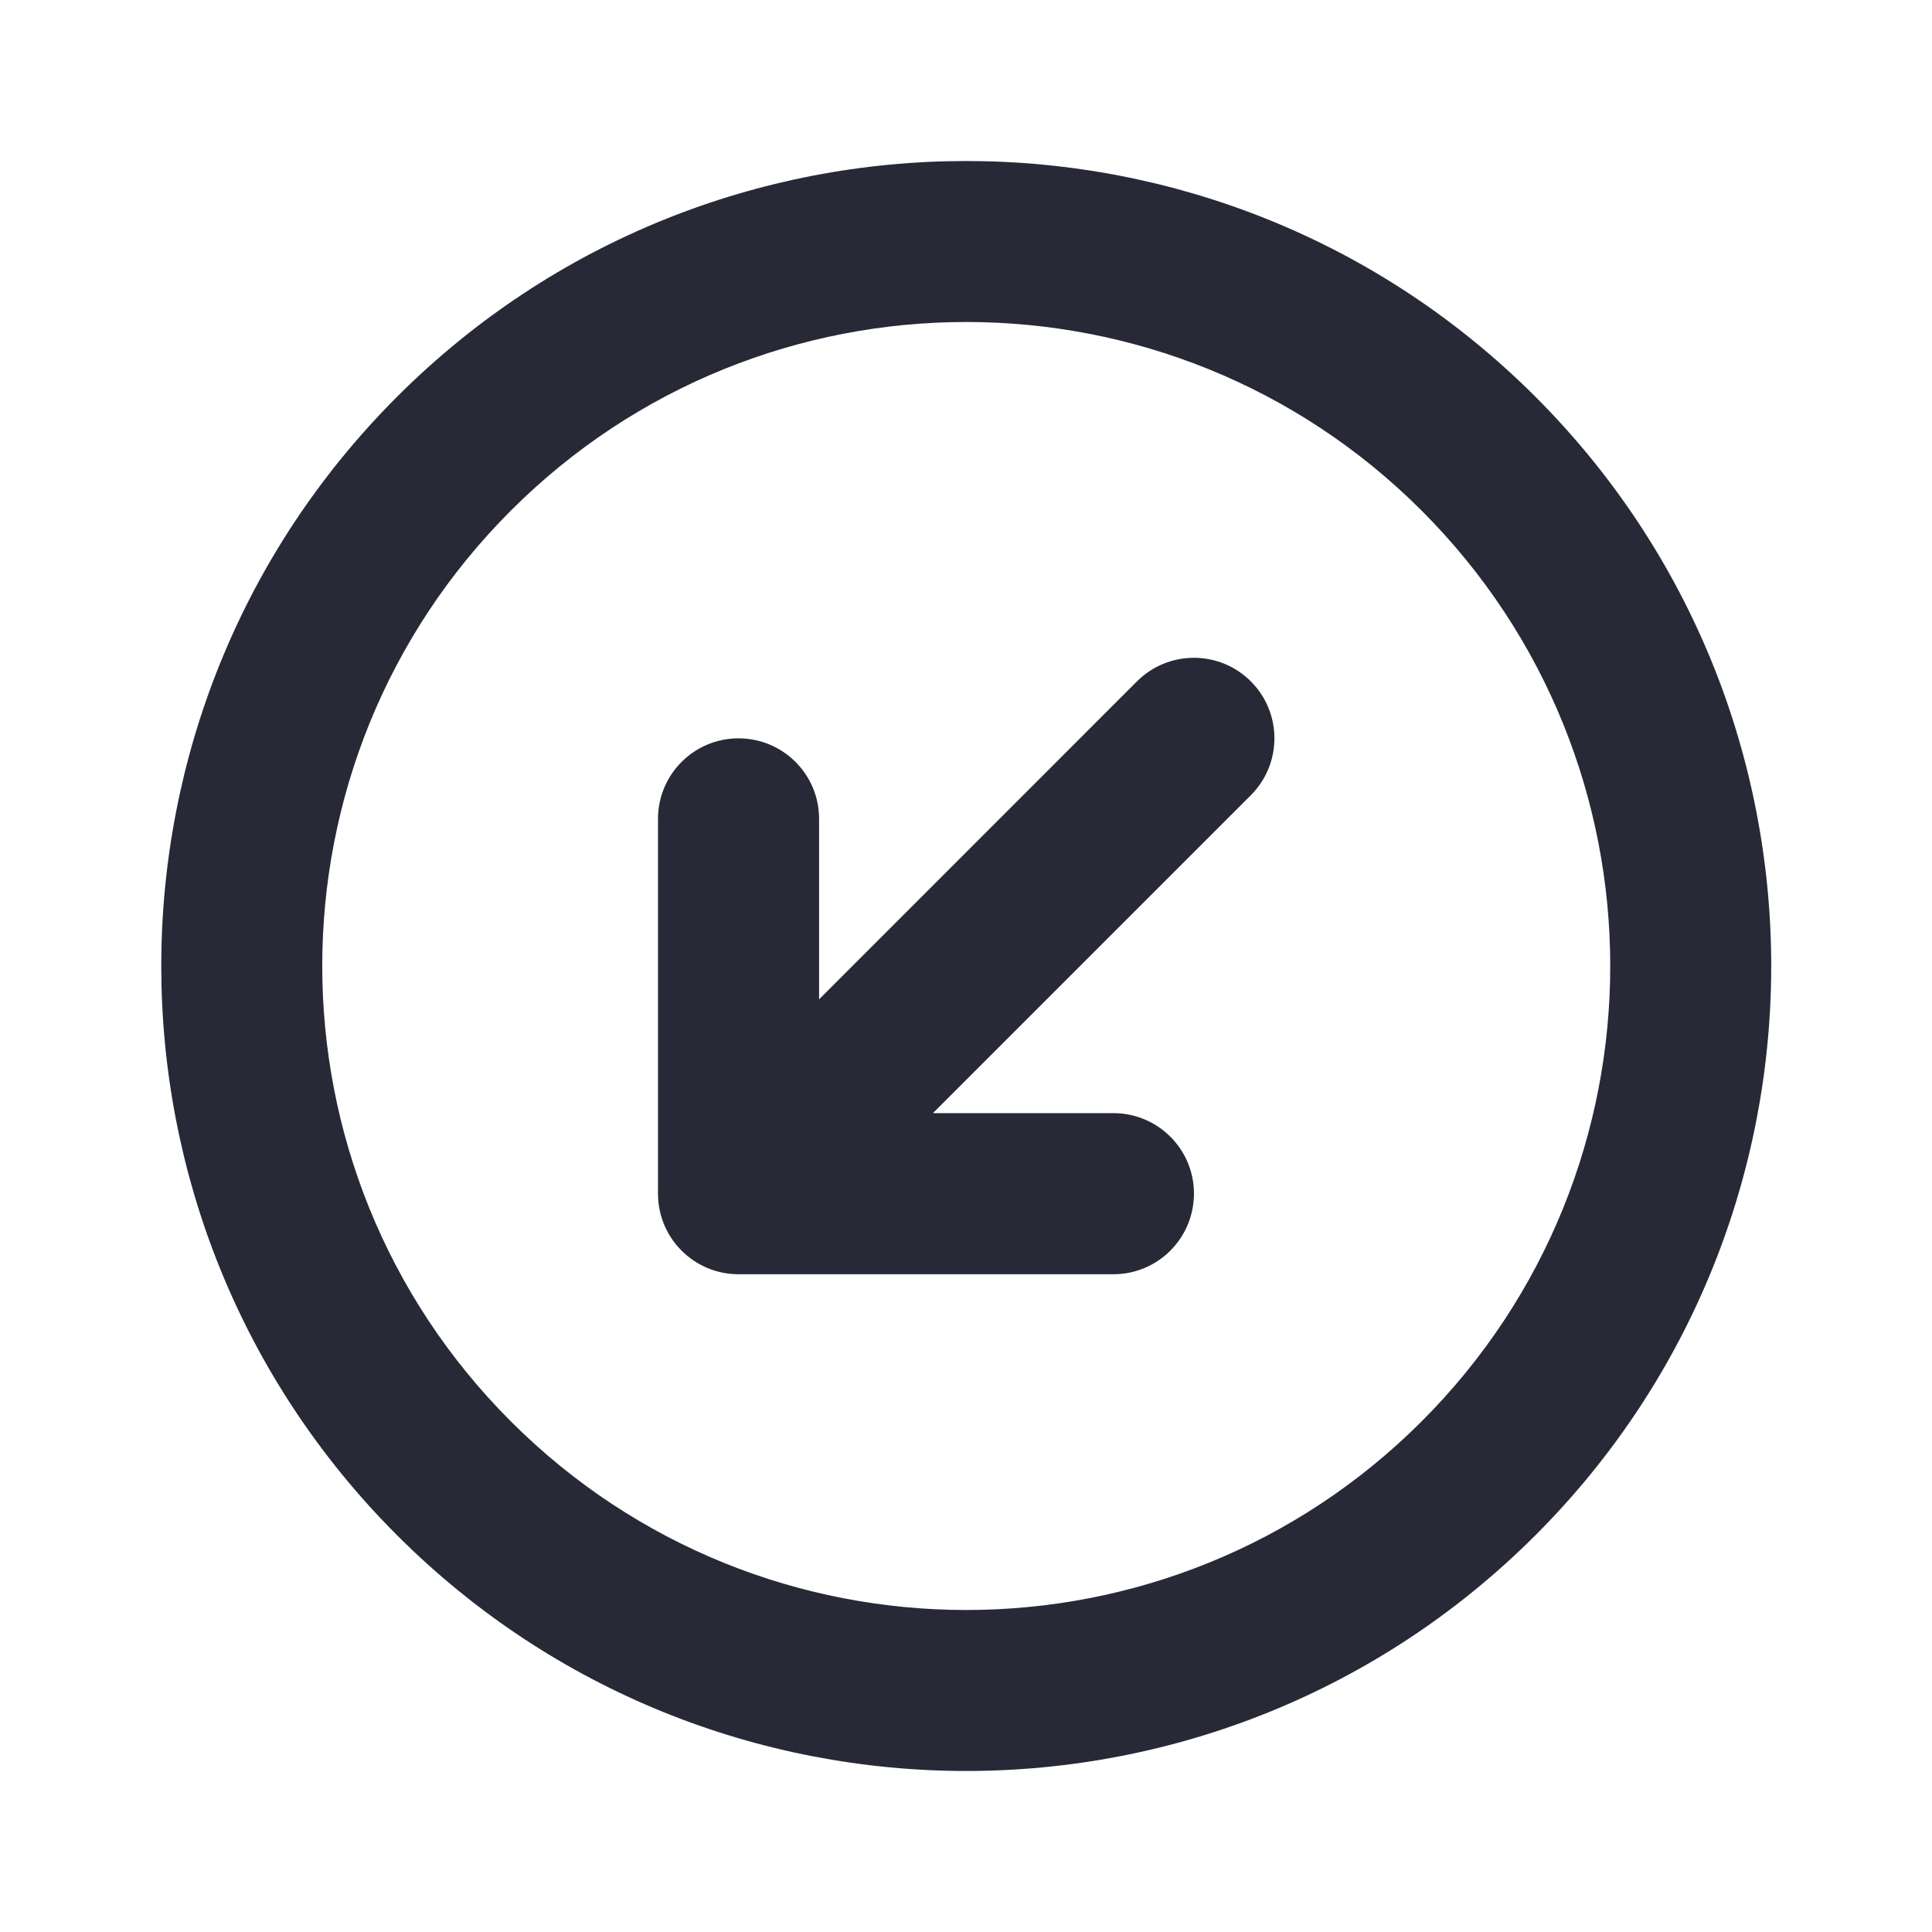
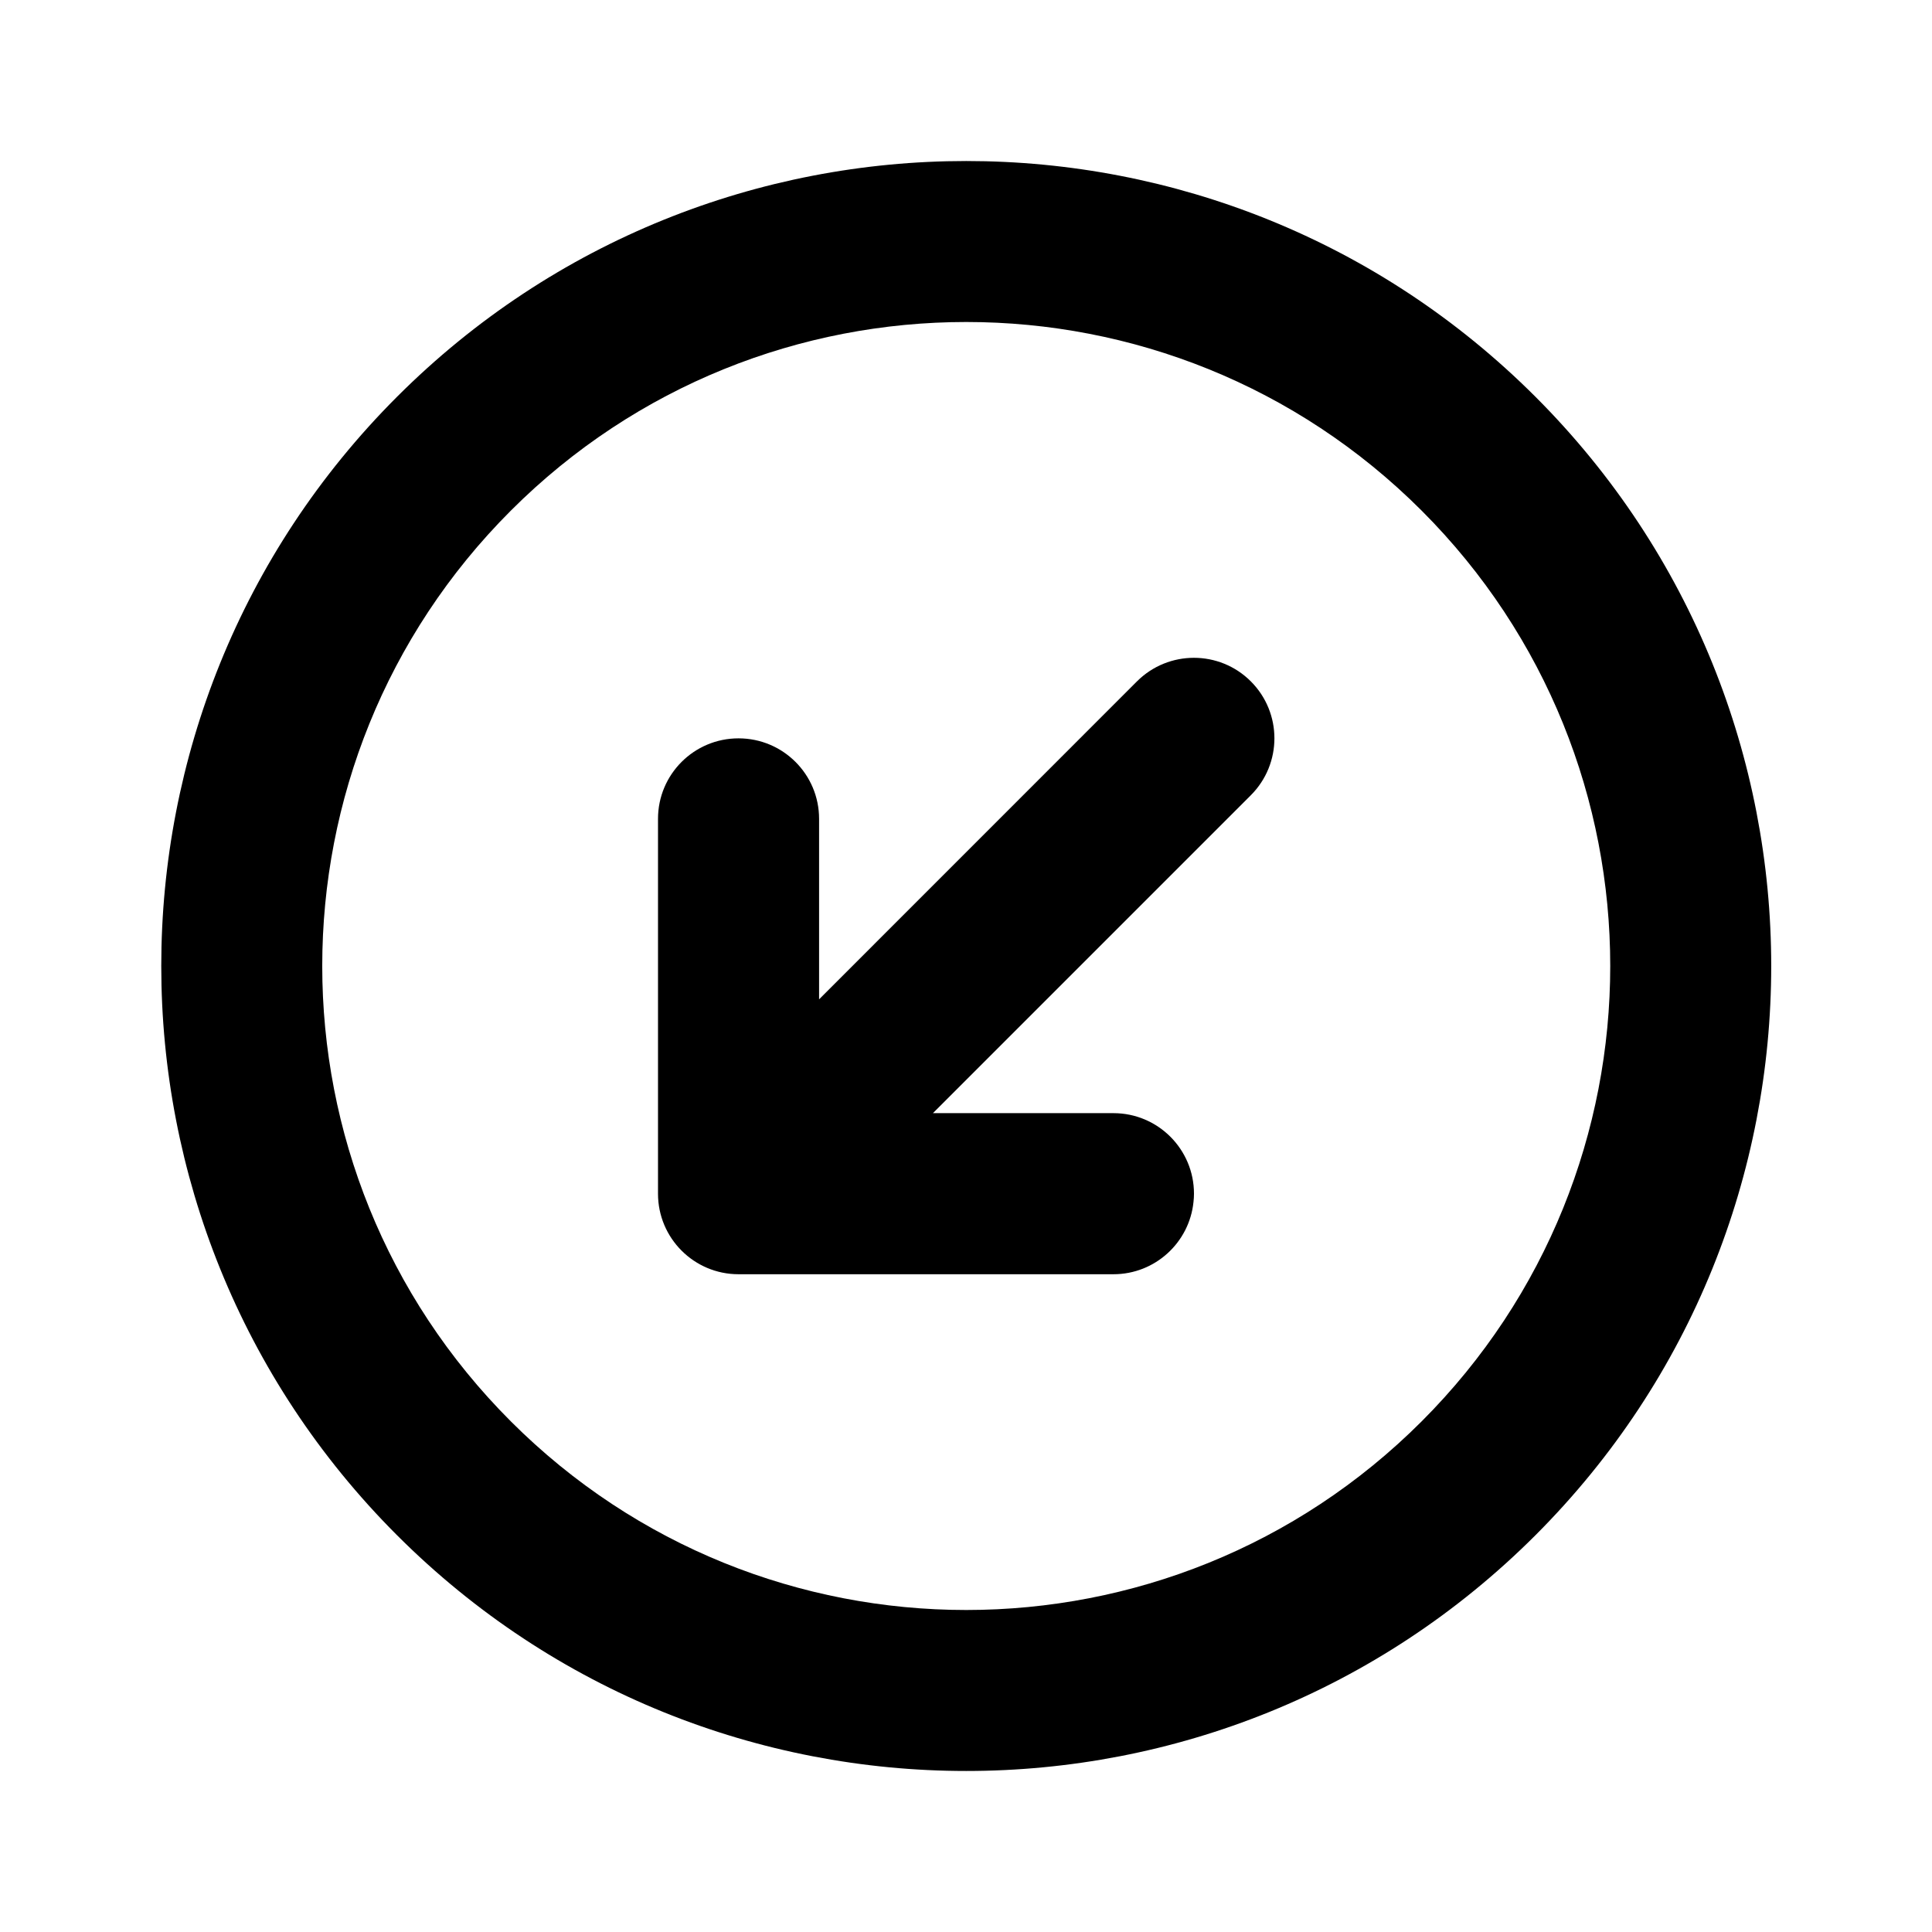
- <svg xmlns="http://www.w3.org/2000/svg" width="24" height="24" viewBox="0 0 24 24" fill="none">
-   <path d="M15.538 9.879L11.589 13.828H13.832C14.384 13.828 14.832 14.276 14.832 14.828C14.832 14.863 14.83 14.897 14.826 14.931C14.775 15.435 14.349 15.829 13.832 15.829H9.174C8.622 15.829 8.174 15.381 8.174 14.829V10.172C8.174 9.619 8.622 9.172 9.174 9.172C9.727 9.172 10.175 9.619 10.175 10.172V12.414L14.124 8.464C14.515 8.074 15.148 8.074 15.538 8.464C15.929 8.855 15.929 9.488 15.538 9.879Z" fill="#272937" />
-   <path fill-rule="evenodd" clip-rule="evenodd" d="M4.932 19.071C1.027 15.166 1.027 8.834 4.932 4.929C8.837 1.024 15.169 1.024 19.074 4.929C22.979 8.834 22.979 15.166 19.074 19.071C15.169 22.976 8.837 22.976 4.932 19.071ZM17.66 17.657C14.536 20.781 9.47 20.781 6.346 17.657C3.222 14.533 3.222 9.467 6.346 6.343C9.47 3.219 14.536 3.219 17.66 6.343C20.784 9.467 20.784 14.533 17.66 17.657Z" fill="#272937" />
+ <svg xmlns="http://www.w3.org/2000/svg" width="24" height="24" viewBox="0 0 24 24" fill="currentColor">
+   <path d="M15.538 9.879L11.589 13.828H13.832C14.384 13.828 14.832 14.276 14.832 14.828C14.832 14.863 14.83 14.897 14.826 14.931C14.775 15.435 14.349 15.829 13.832 15.829H9.174C8.622 15.829 8.174 15.381 8.174 14.829V10.172C8.174 9.619 8.622 9.172 9.174 9.172C9.727 9.172 10.175 9.619 10.175 10.172V12.414L14.124 8.464C14.515 8.074 15.148 8.074 15.538 8.464C15.929 8.855 15.929 9.488 15.538 9.879Z" fill="currentColor" />
+   <path fill-rule="evenodd" clip-rule="evenodd" d="M4.932 19.071C1.027 15.166 1.027 8.834 4.932 4.929C8.837 1.024 15.169 1.024 19.074 4.929C22.979 8.834 22.979 15.166 19.074 19.071C15.169 22.976 8.837 22.976 4.932 19.071ZM17.66 17.657C14.536 20.781 9.47 20.781 6.346 17.657C3.222 14.533 3.222 9.467 6.346 6.343C9.47 3.219 14.536 3.219 17.66 6.343C20.784 9.467 20.784 14.533 17.66 17.657Z" fill="currentColor" />
</svg>
